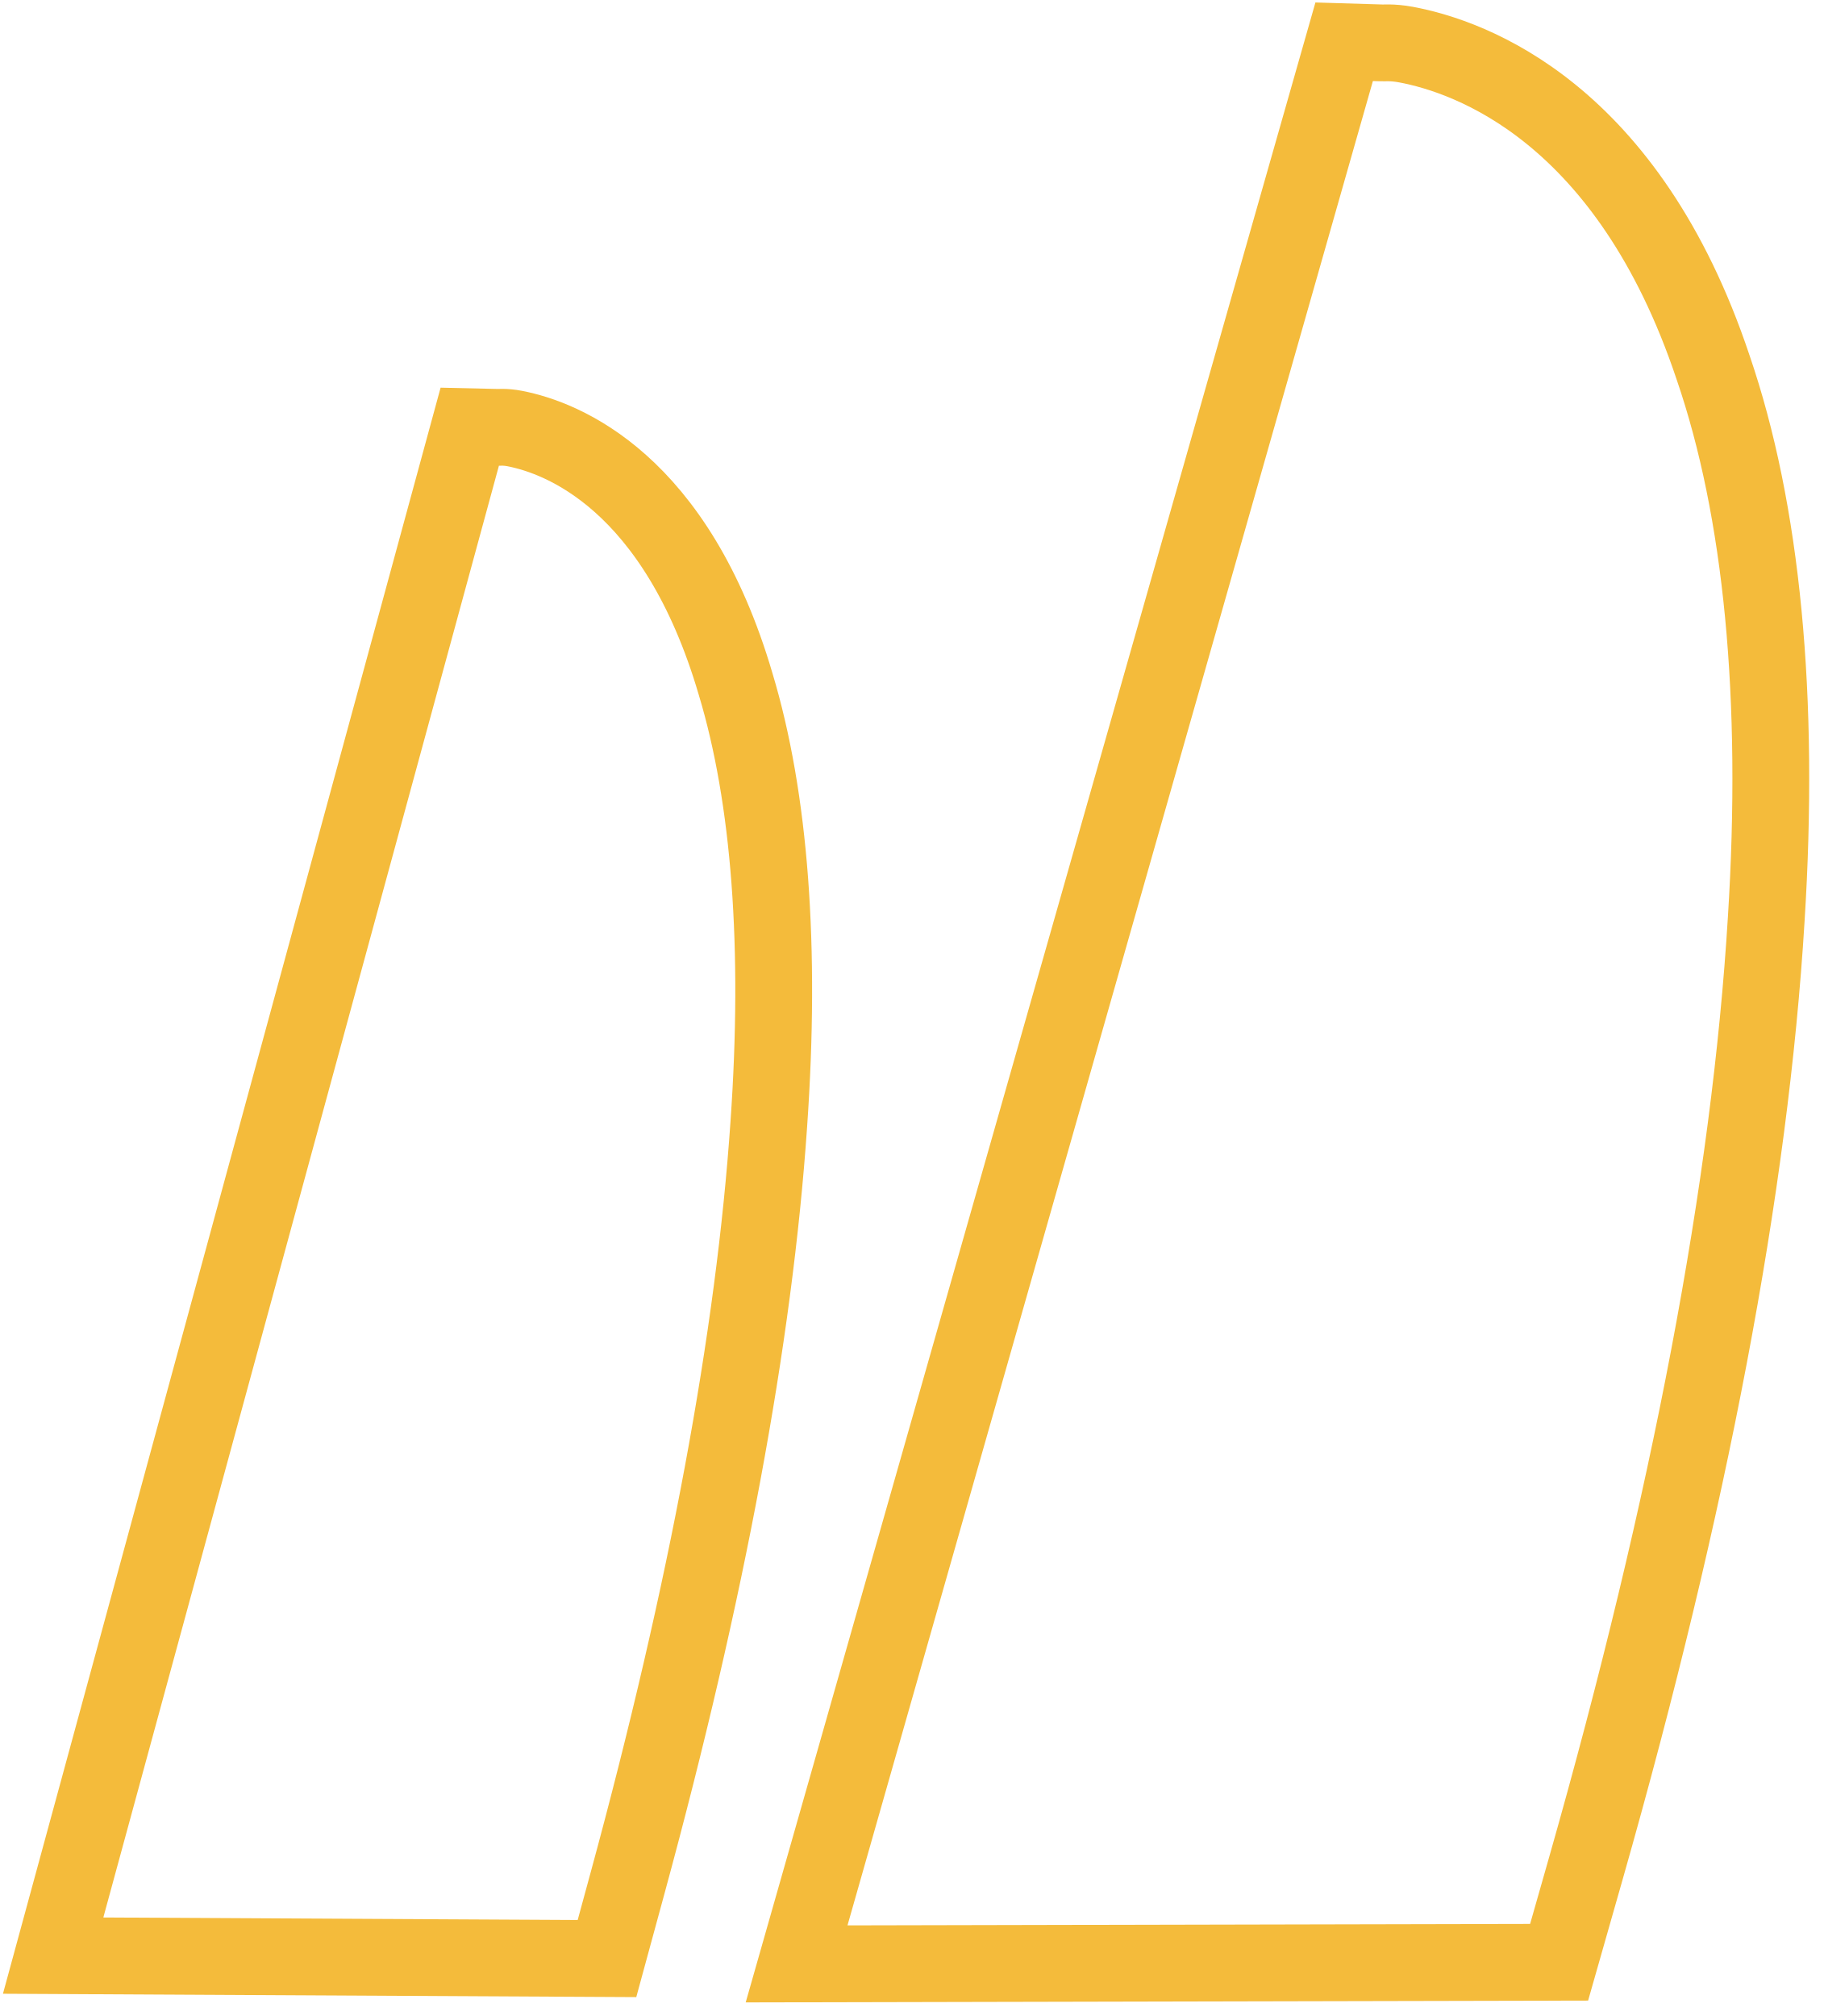
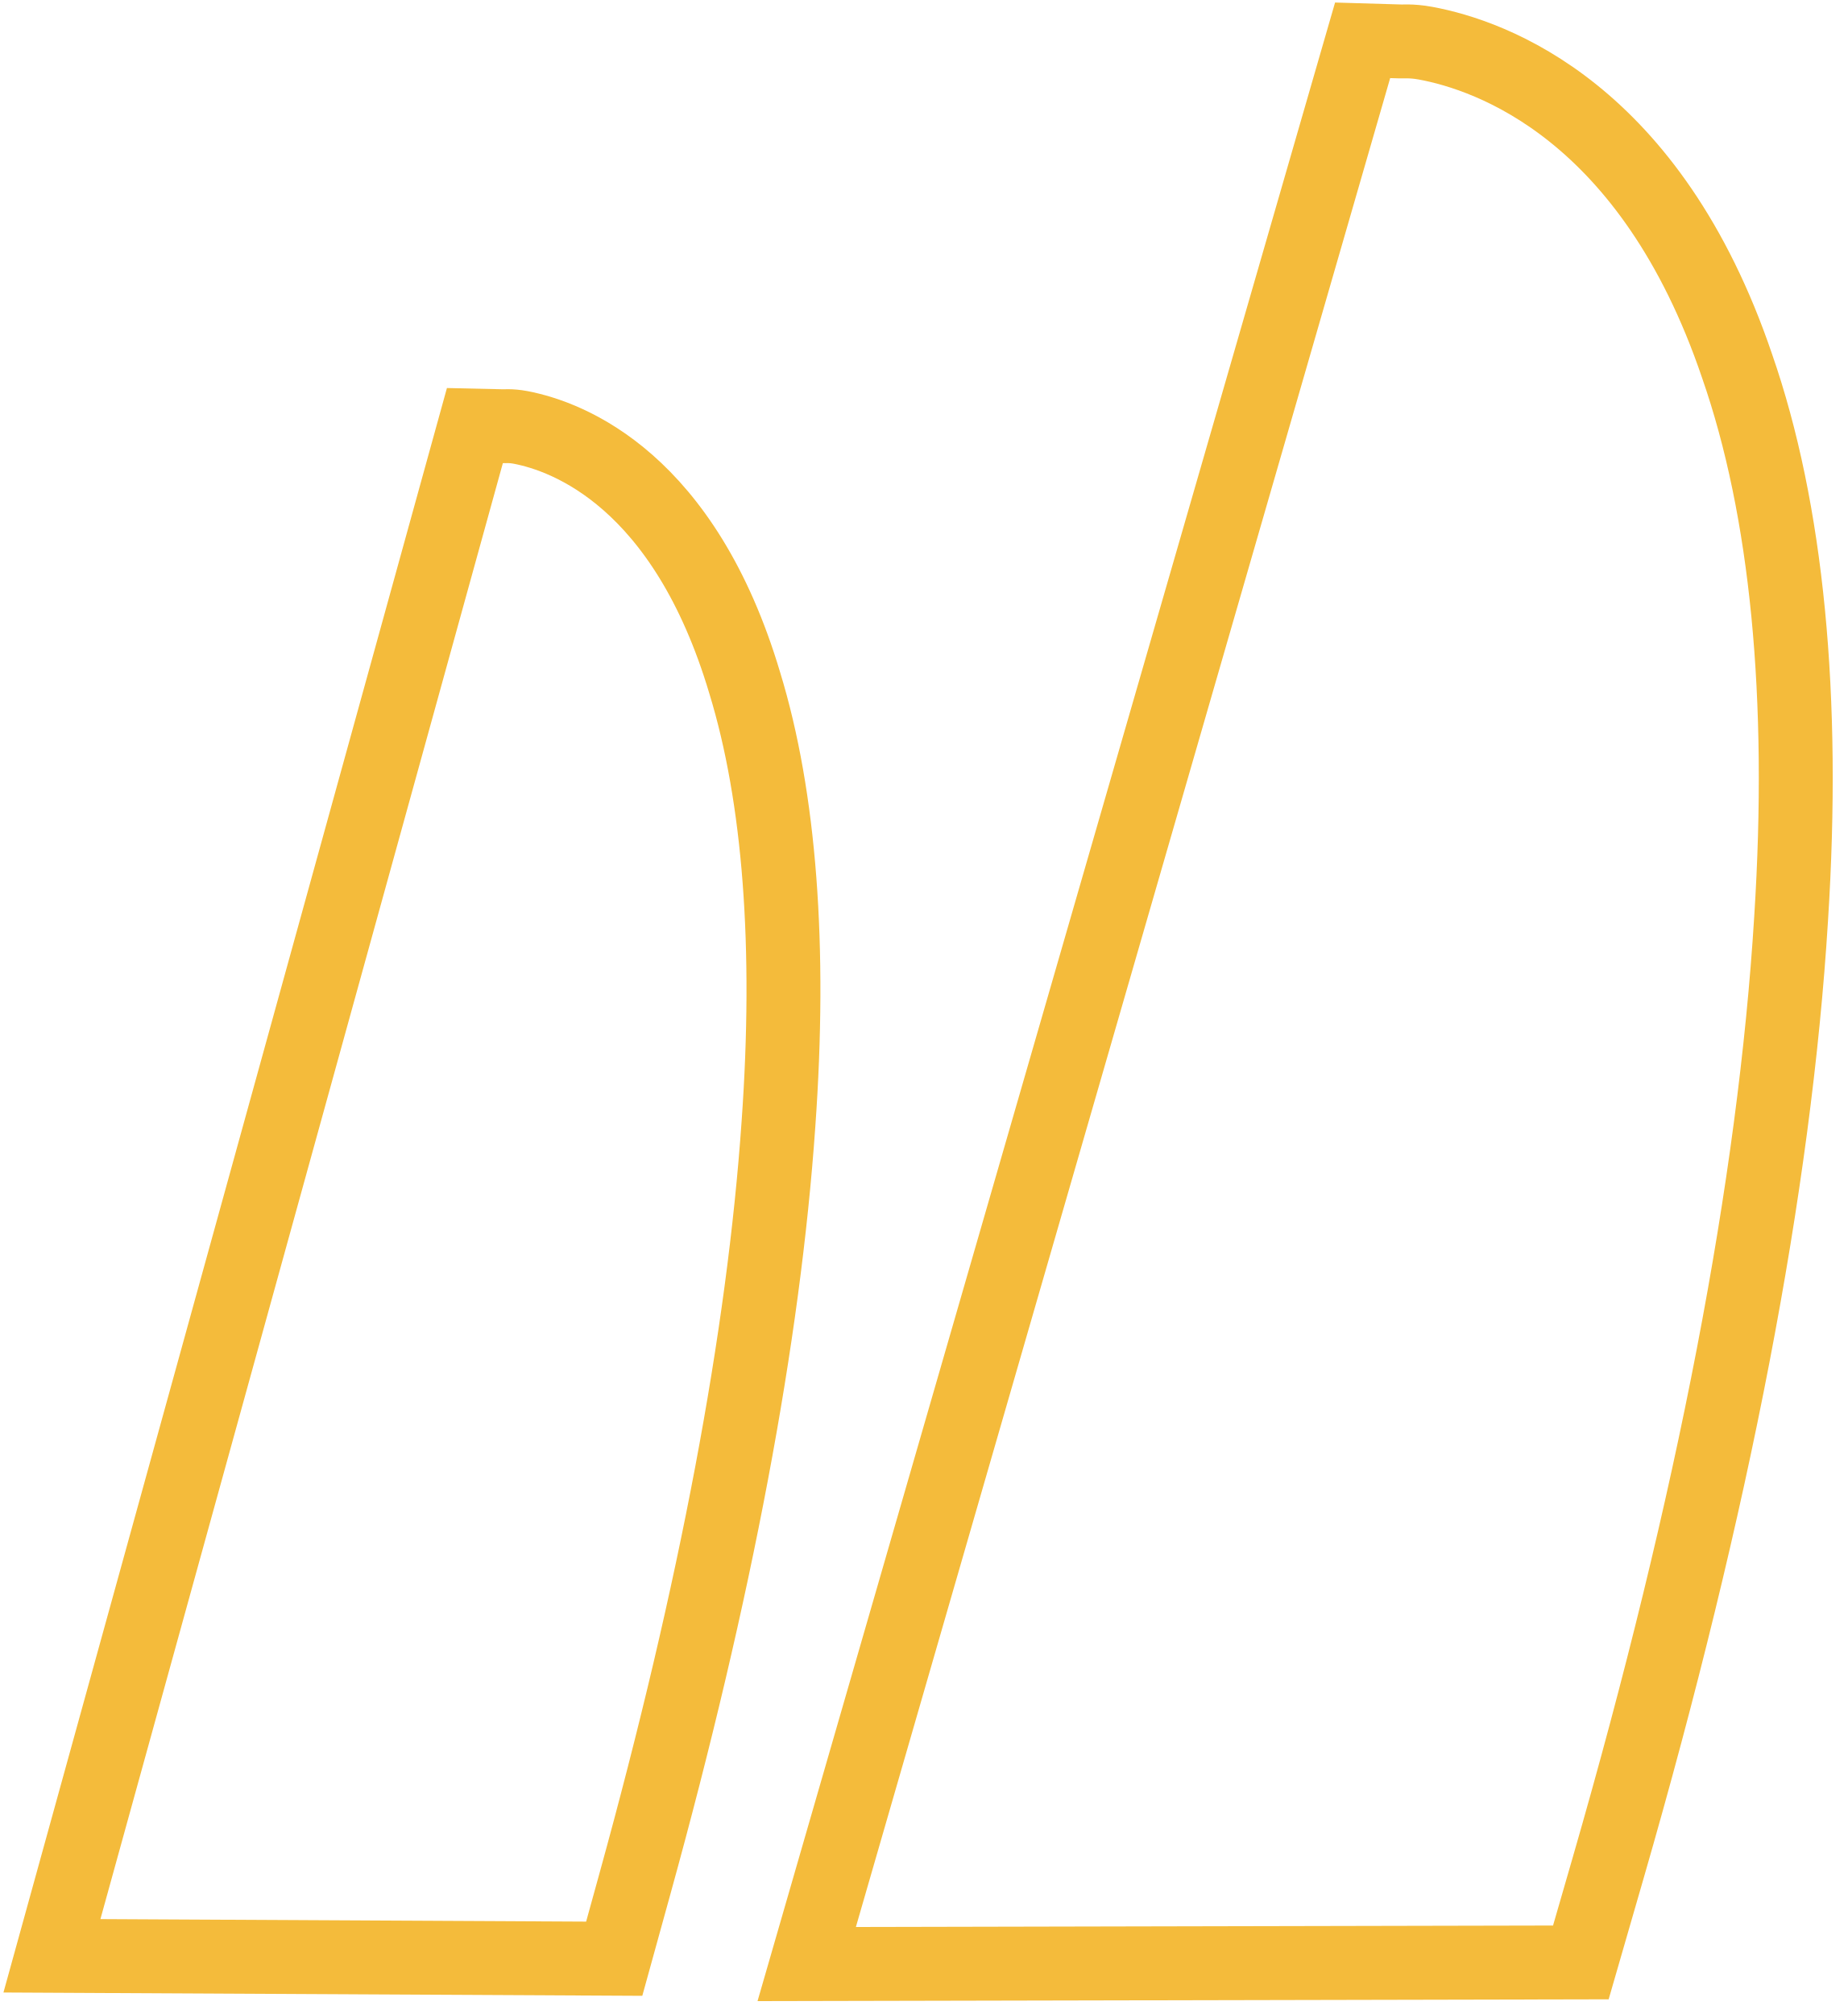
- <svg xmlns="http://www.w3.org/2000/svg" width="95px" height="105px" viewBox="0 0 95 105" version="1.1">
+ <svg xmlns="http://www.w3.org/2000/svg" width="100px" height="109px" viewBox="0 0 100 109" version="1.1">
  <defs />
  <g id="Page-1" stroke="none" stroke-width="1" fill="none" fill-rule="evenodd">
-     <g id="gulet_icon" transform="translate(2, 2)" stroke-width="4" stroke="#F4BB3B">
-       <g id="Page-1">
-         <g id="gulet_icon">
-           <path d="M39.491,100.286 L68.011,0.175 L69.939,0.233 C70.023,0.248 70.484,0.183 71.239,0.324 C74.596,0.952 82.787,3.851 87.225,17.131 C89.785,24.594 90.723,34.335 89.994,45.89 C89.154,59.701 86.024,76.272 80.604,95.3 L79.207,100.201 L39.491,100.286 L39.491,100.286 Z" id="Shape-2" />
-           <path d="M0.768,99.855 L22.467,20.226 L23.874,20.258 C23.935,20.27 24.272,20.214 24.822,20.322 C27.265,20.799 33.213,23.057 36.315,33.628 C38.107,39.569 38.691,47.34 38.042,56.57 C37.288,67.603 34.834,80.855 30.684,96.085 L29.615,100.008 L0.768,99.855 L0.768,99.855 Z" id="Shape-2" />
-         </g>
-       </g>
+     <g id="gulet_icon" transform="translate(2, 2)" stroke="#F4BB3B" stroke-width="4">
+       <path d="M41.661,104.297 L71.748,0.182 L73.782,0.242 C73.871,0.258 74.357,0.19 75.154,0.337 C78.695,0.99 87.336,4.005 92.018,17.817 C94.718,25.578 95.707,35.709 94.939,47.726 C94.052,62.089 90.751,79.323 85.032,99.112 L83.559,104.209 L41.661,104.297 L41.661,104.297 Z" id="Shape-2" />
+       <path d="M0.811,103.85 L23.702,21.035 L25.186,21.068 C25.25,21.08 25.606,21.023 26.186,21.134 C28.763,21.631 35.038,23.979 38.311,34.974 C40.2,41.152 40.817,49.233 40.132,58.833 C39.336,70.307 36.748,84.089 32.37,99.928 L31.243,104.008 L0.811,103.85 L0.811,103.85 Z" id="Shape-2" />
    </g>
  </g>
</svg>
